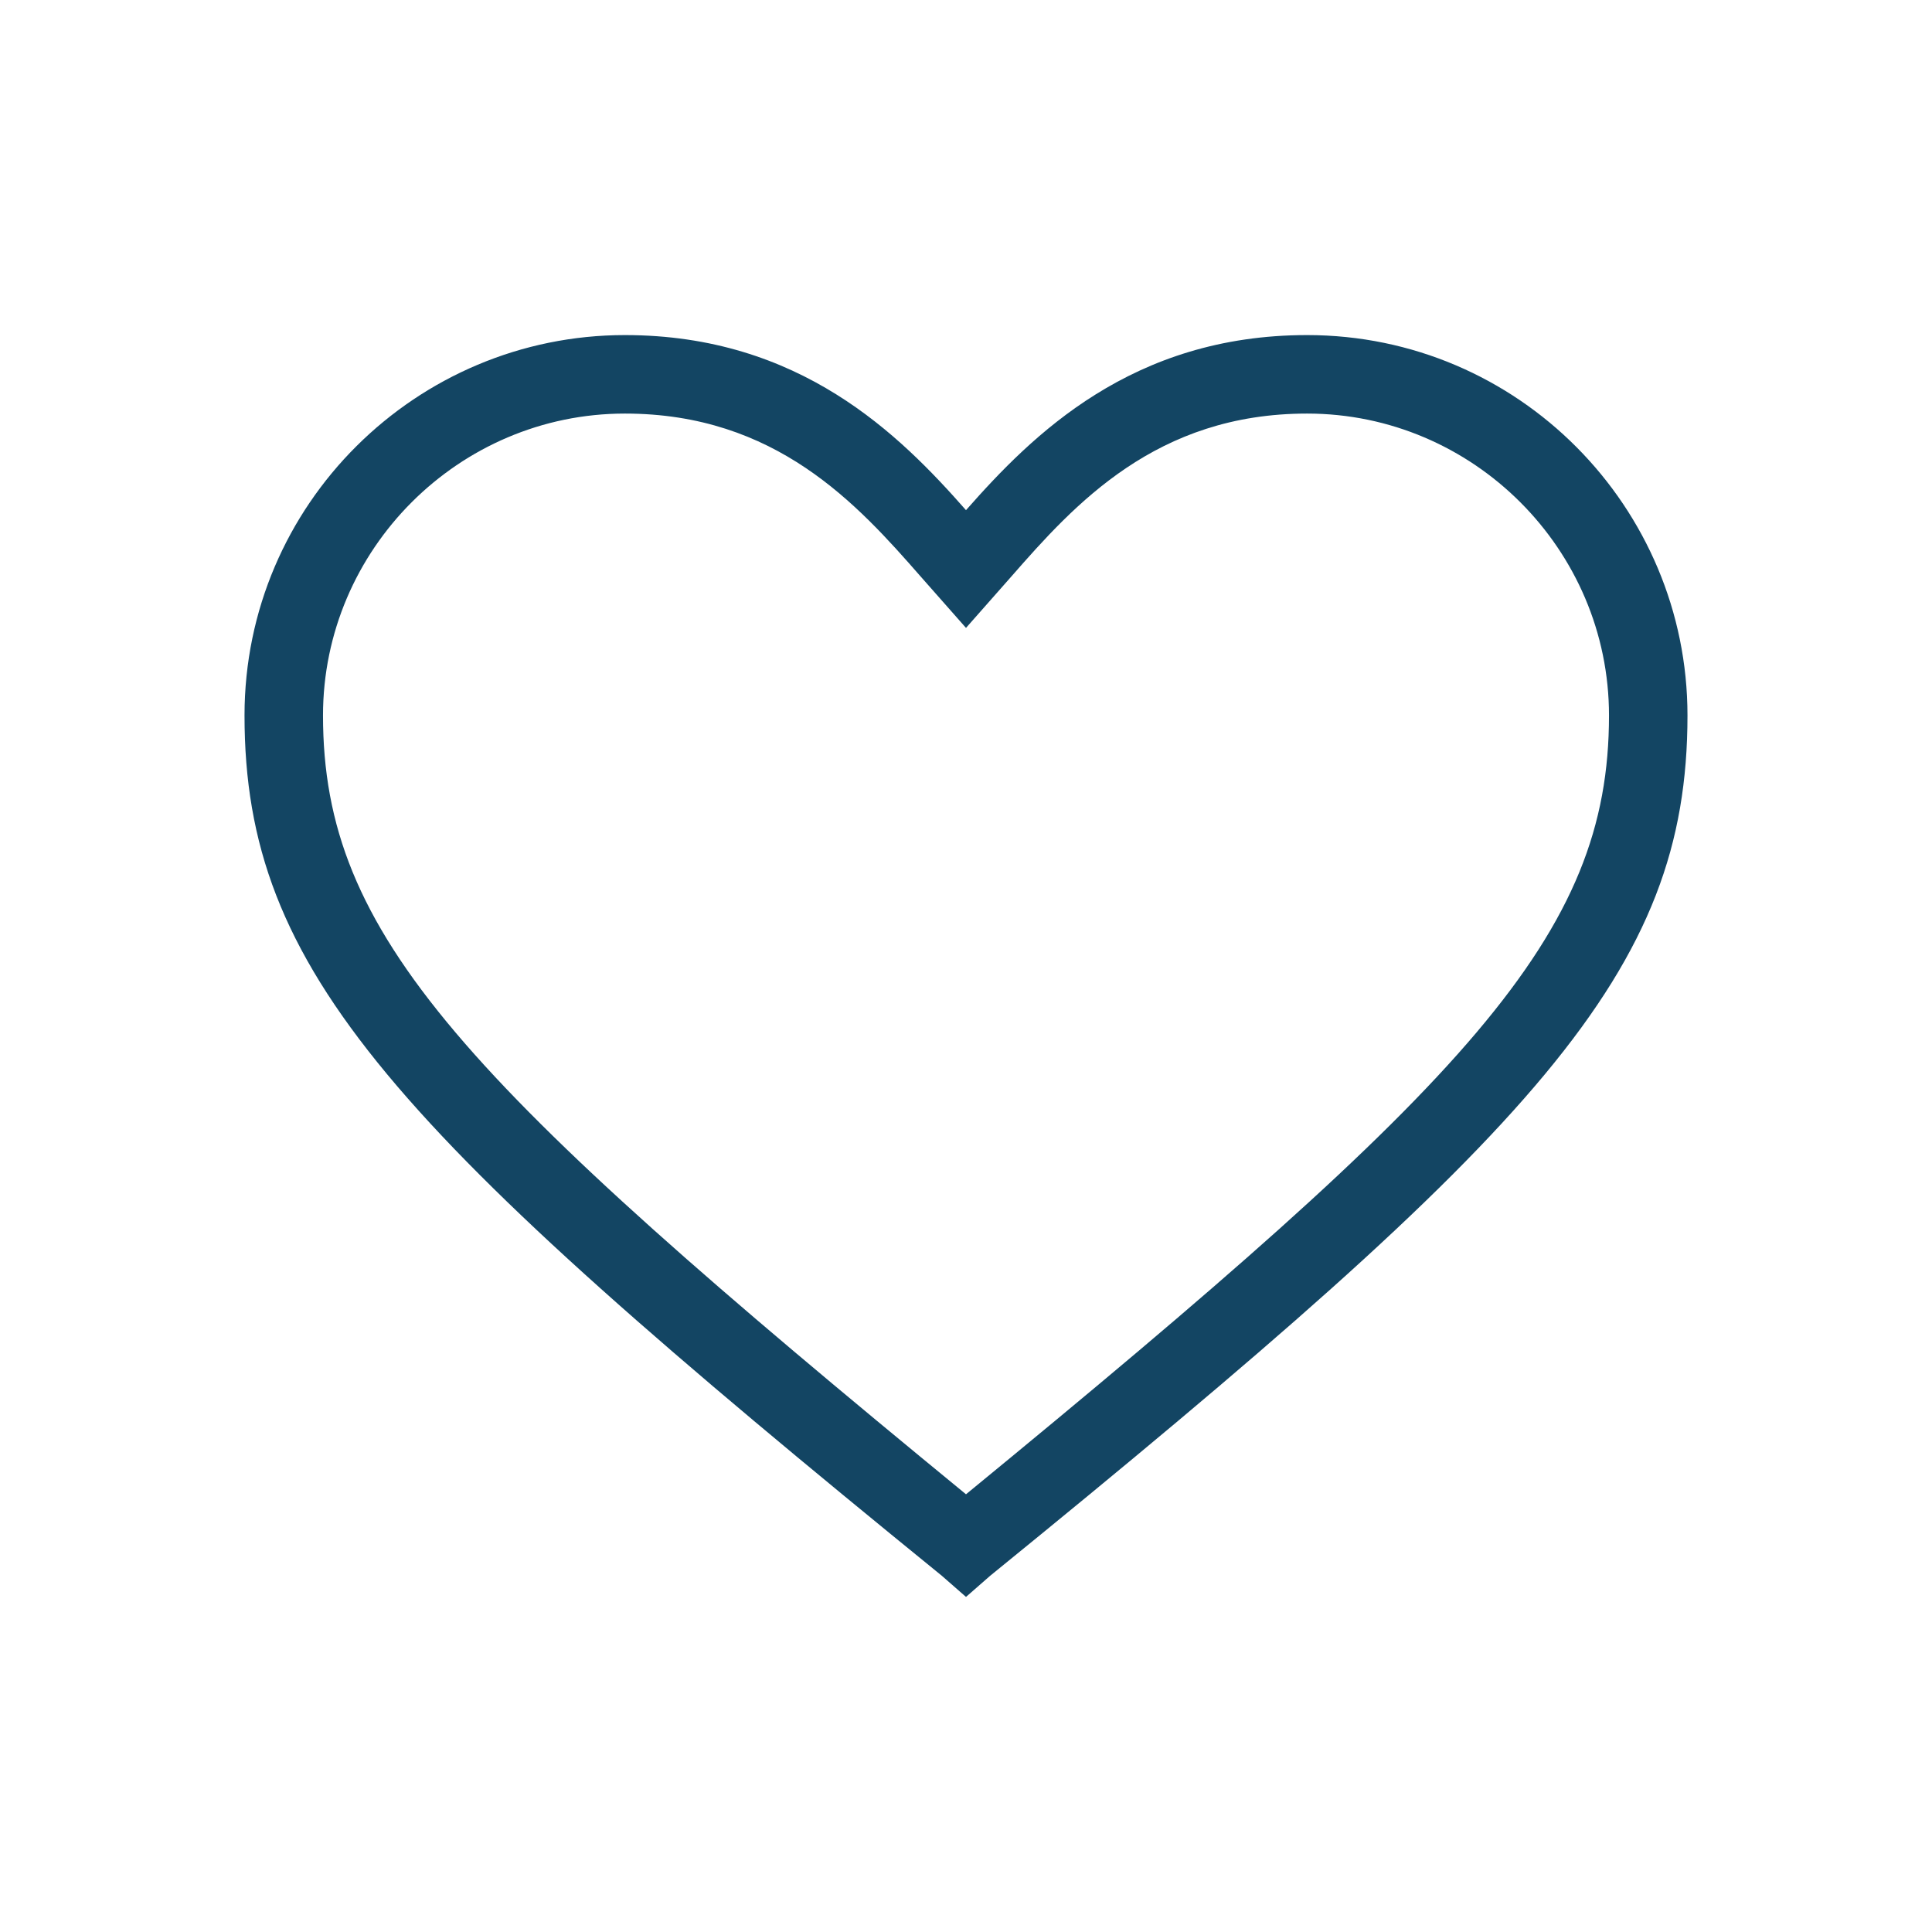
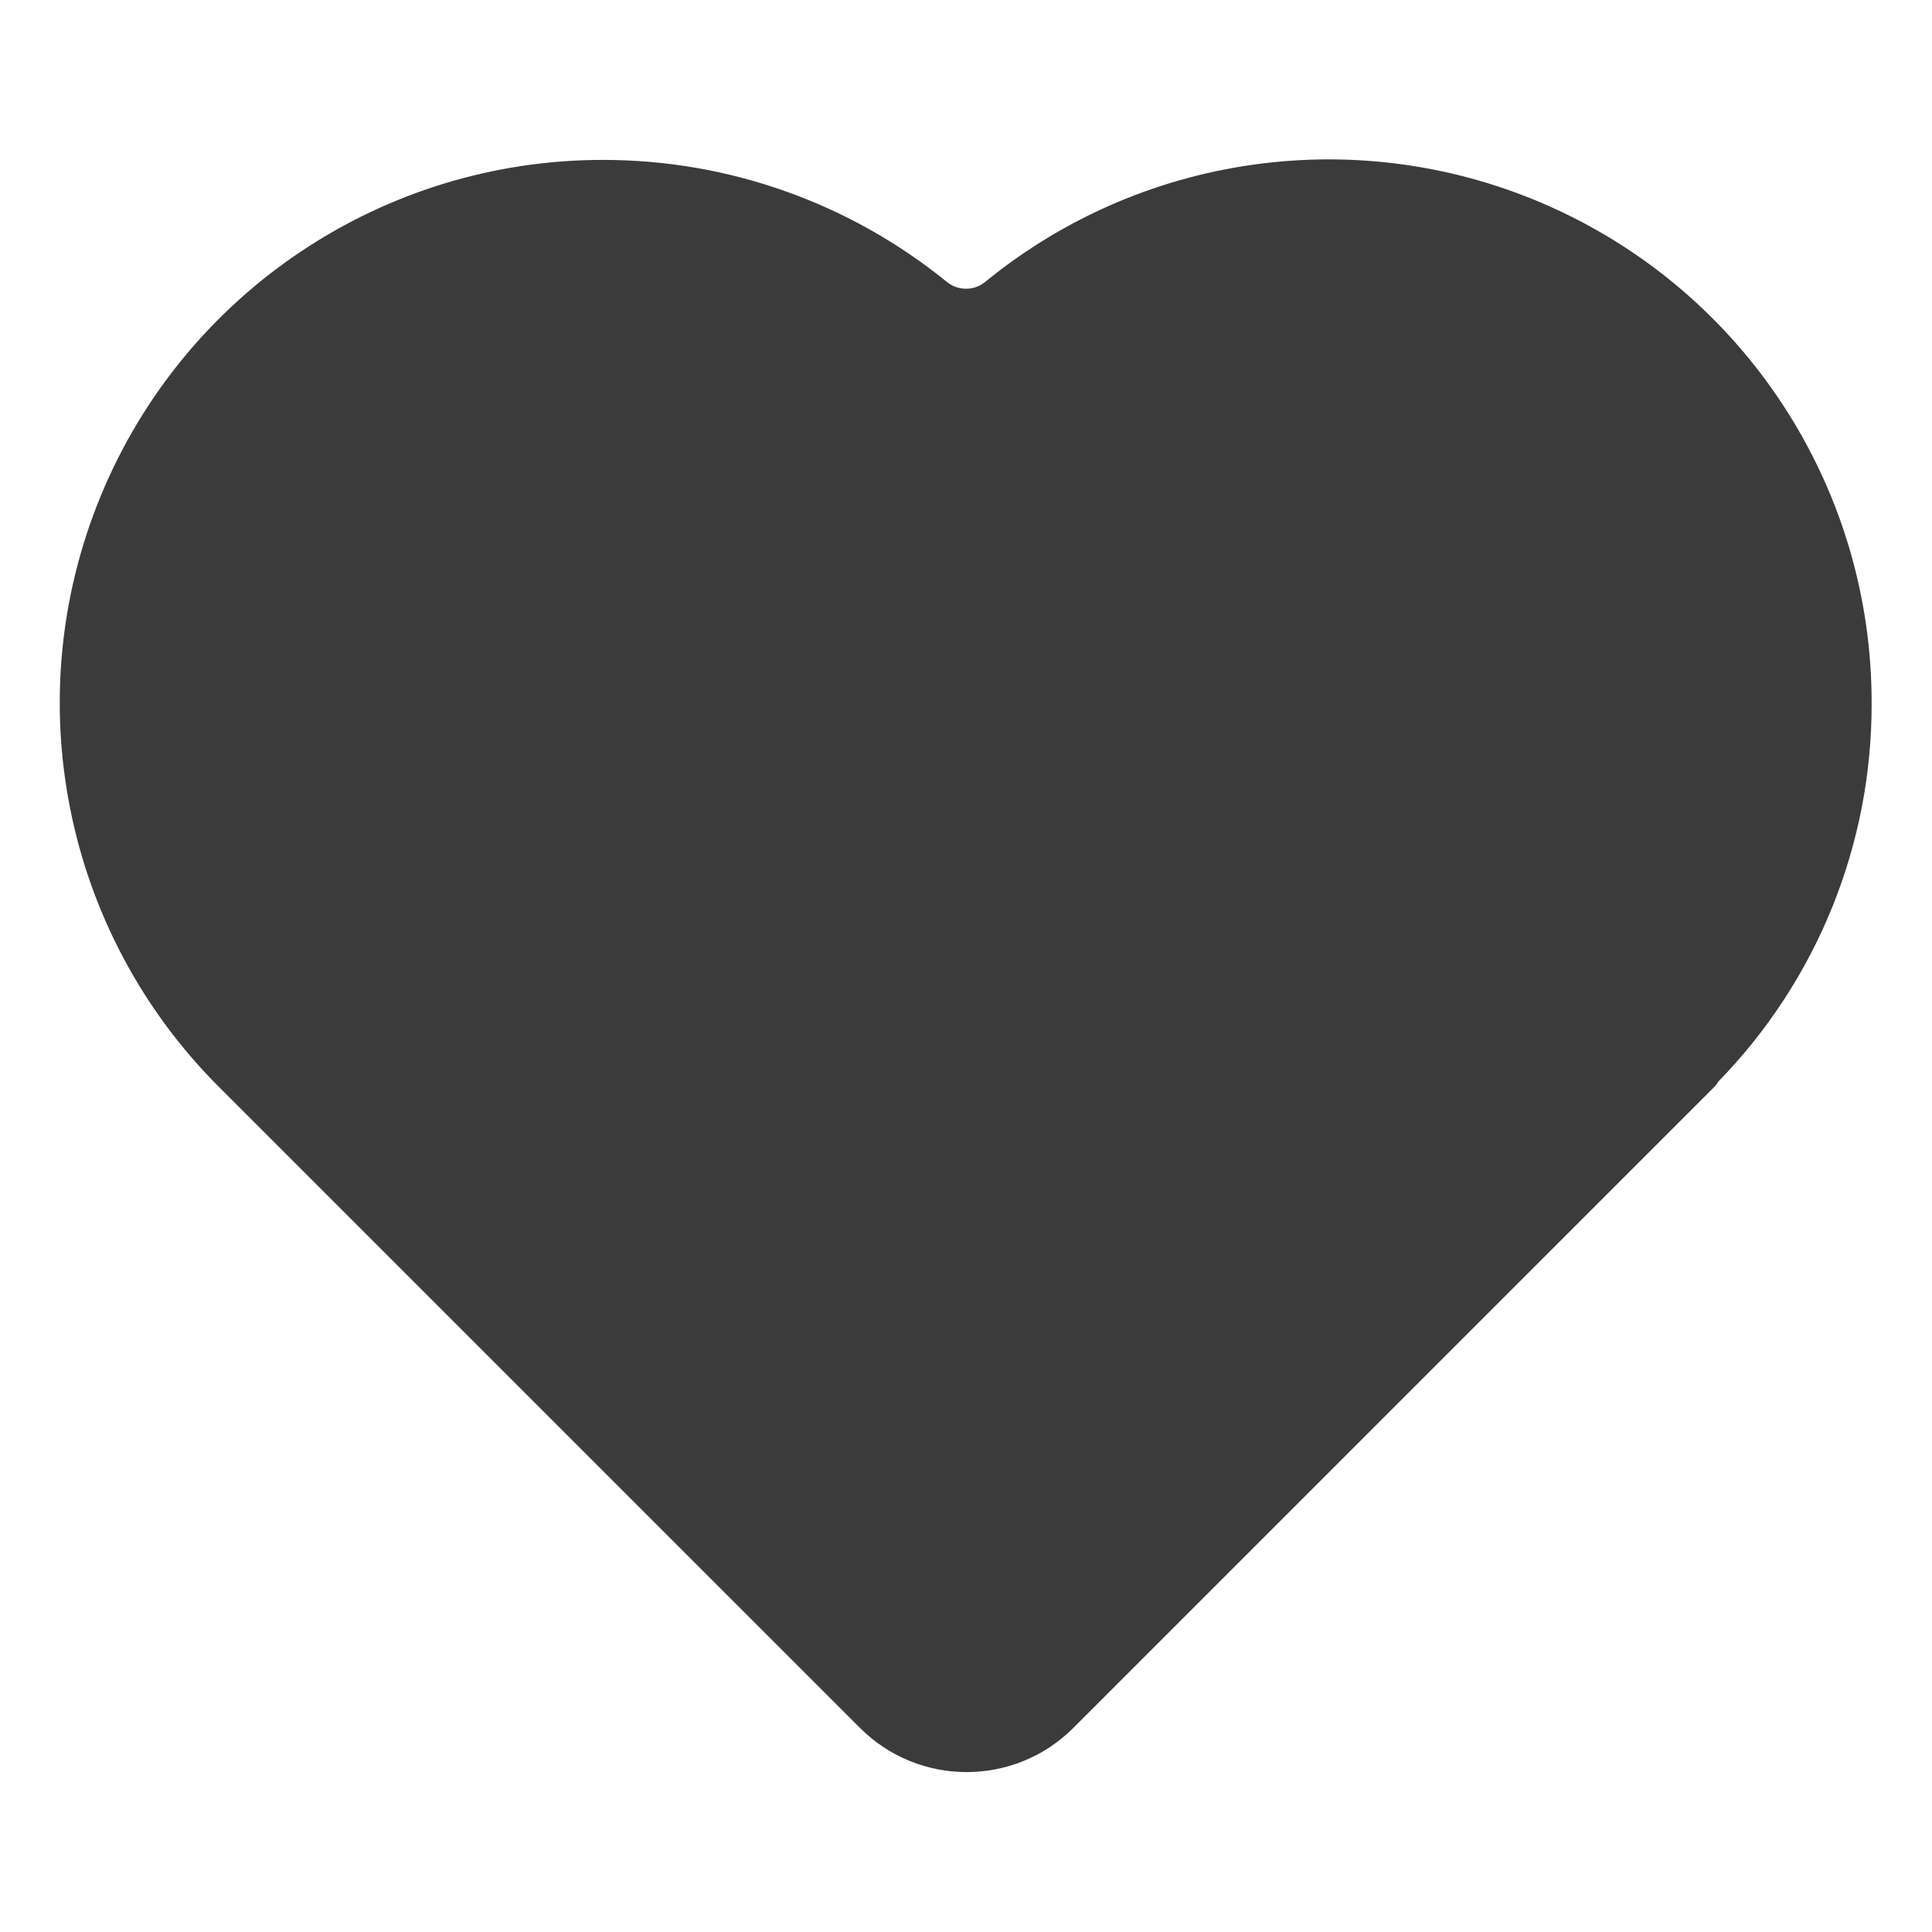
- <svg xmlns="http://www.w3.org/2000/svg" id="Layer_1" style="enable-background:new 0 0 64 64;" version="1.1" viewBox="0 0 64 64" xml:space="preserve">
-   <style type="text/css">
- 	.st0{fill:#134563;}
- </style>
-   <g>
-     <g id="Icon-Heart" transform="translate(178, 230)">
-       <path class="st0" d="M-146-177.1l-0.8-0.7c-18.2-14.8-23.1-20-23.1-28.5c0-7,5.7-12.6,12.6-12.6     c5.8,0,9.1,3.3,11.3,5.8c2.2-2.5,5.5-5.8,11.3-5.8c7,0,12.6,5.7,12.6,12.6c0,8.5-4.9,13.7-23.1,28.5L-146-177.1L-146-177.1z      M-157.3-216.3c-5.5,0-10,4.5-10,10c0,7.3,4.6,12.1,21.3,25.8c16.7-13.7,21.3-18.5,21.3-25.8c0-5.5-4.5-10-10-10     c-5,0-7.7,3-9.8,5.4l-1.5,1.7l-1.5-1.7C-149.6-213.3-152.3-216.3-157.3-216.3L-157.3-216.3z" id="Fill-18" />
-     </g>
-   </g>
+ <svg xmlns="http://www.w3.org/2000/svg" id="solid" viewBox="0 0 512 512">
+   <path d="M496,186.376A143.053,143.053,0,0,1,455.4,286.6a8.028,8.028,0,0,1-1.243,1.6l-169.7,169.705a40,40,0,0,1-56.569,0L58.177,288.2A143.886,143.886,0,0,1,159.88,42.378H160a144.275,144.275,0,0,1,90.945,32.349,8.03,8.03,0,0,0,10.114,0A143.879,143.879,0,0,1,496,186.376Z" style="fill:#3b3b3b" />
</svg>
